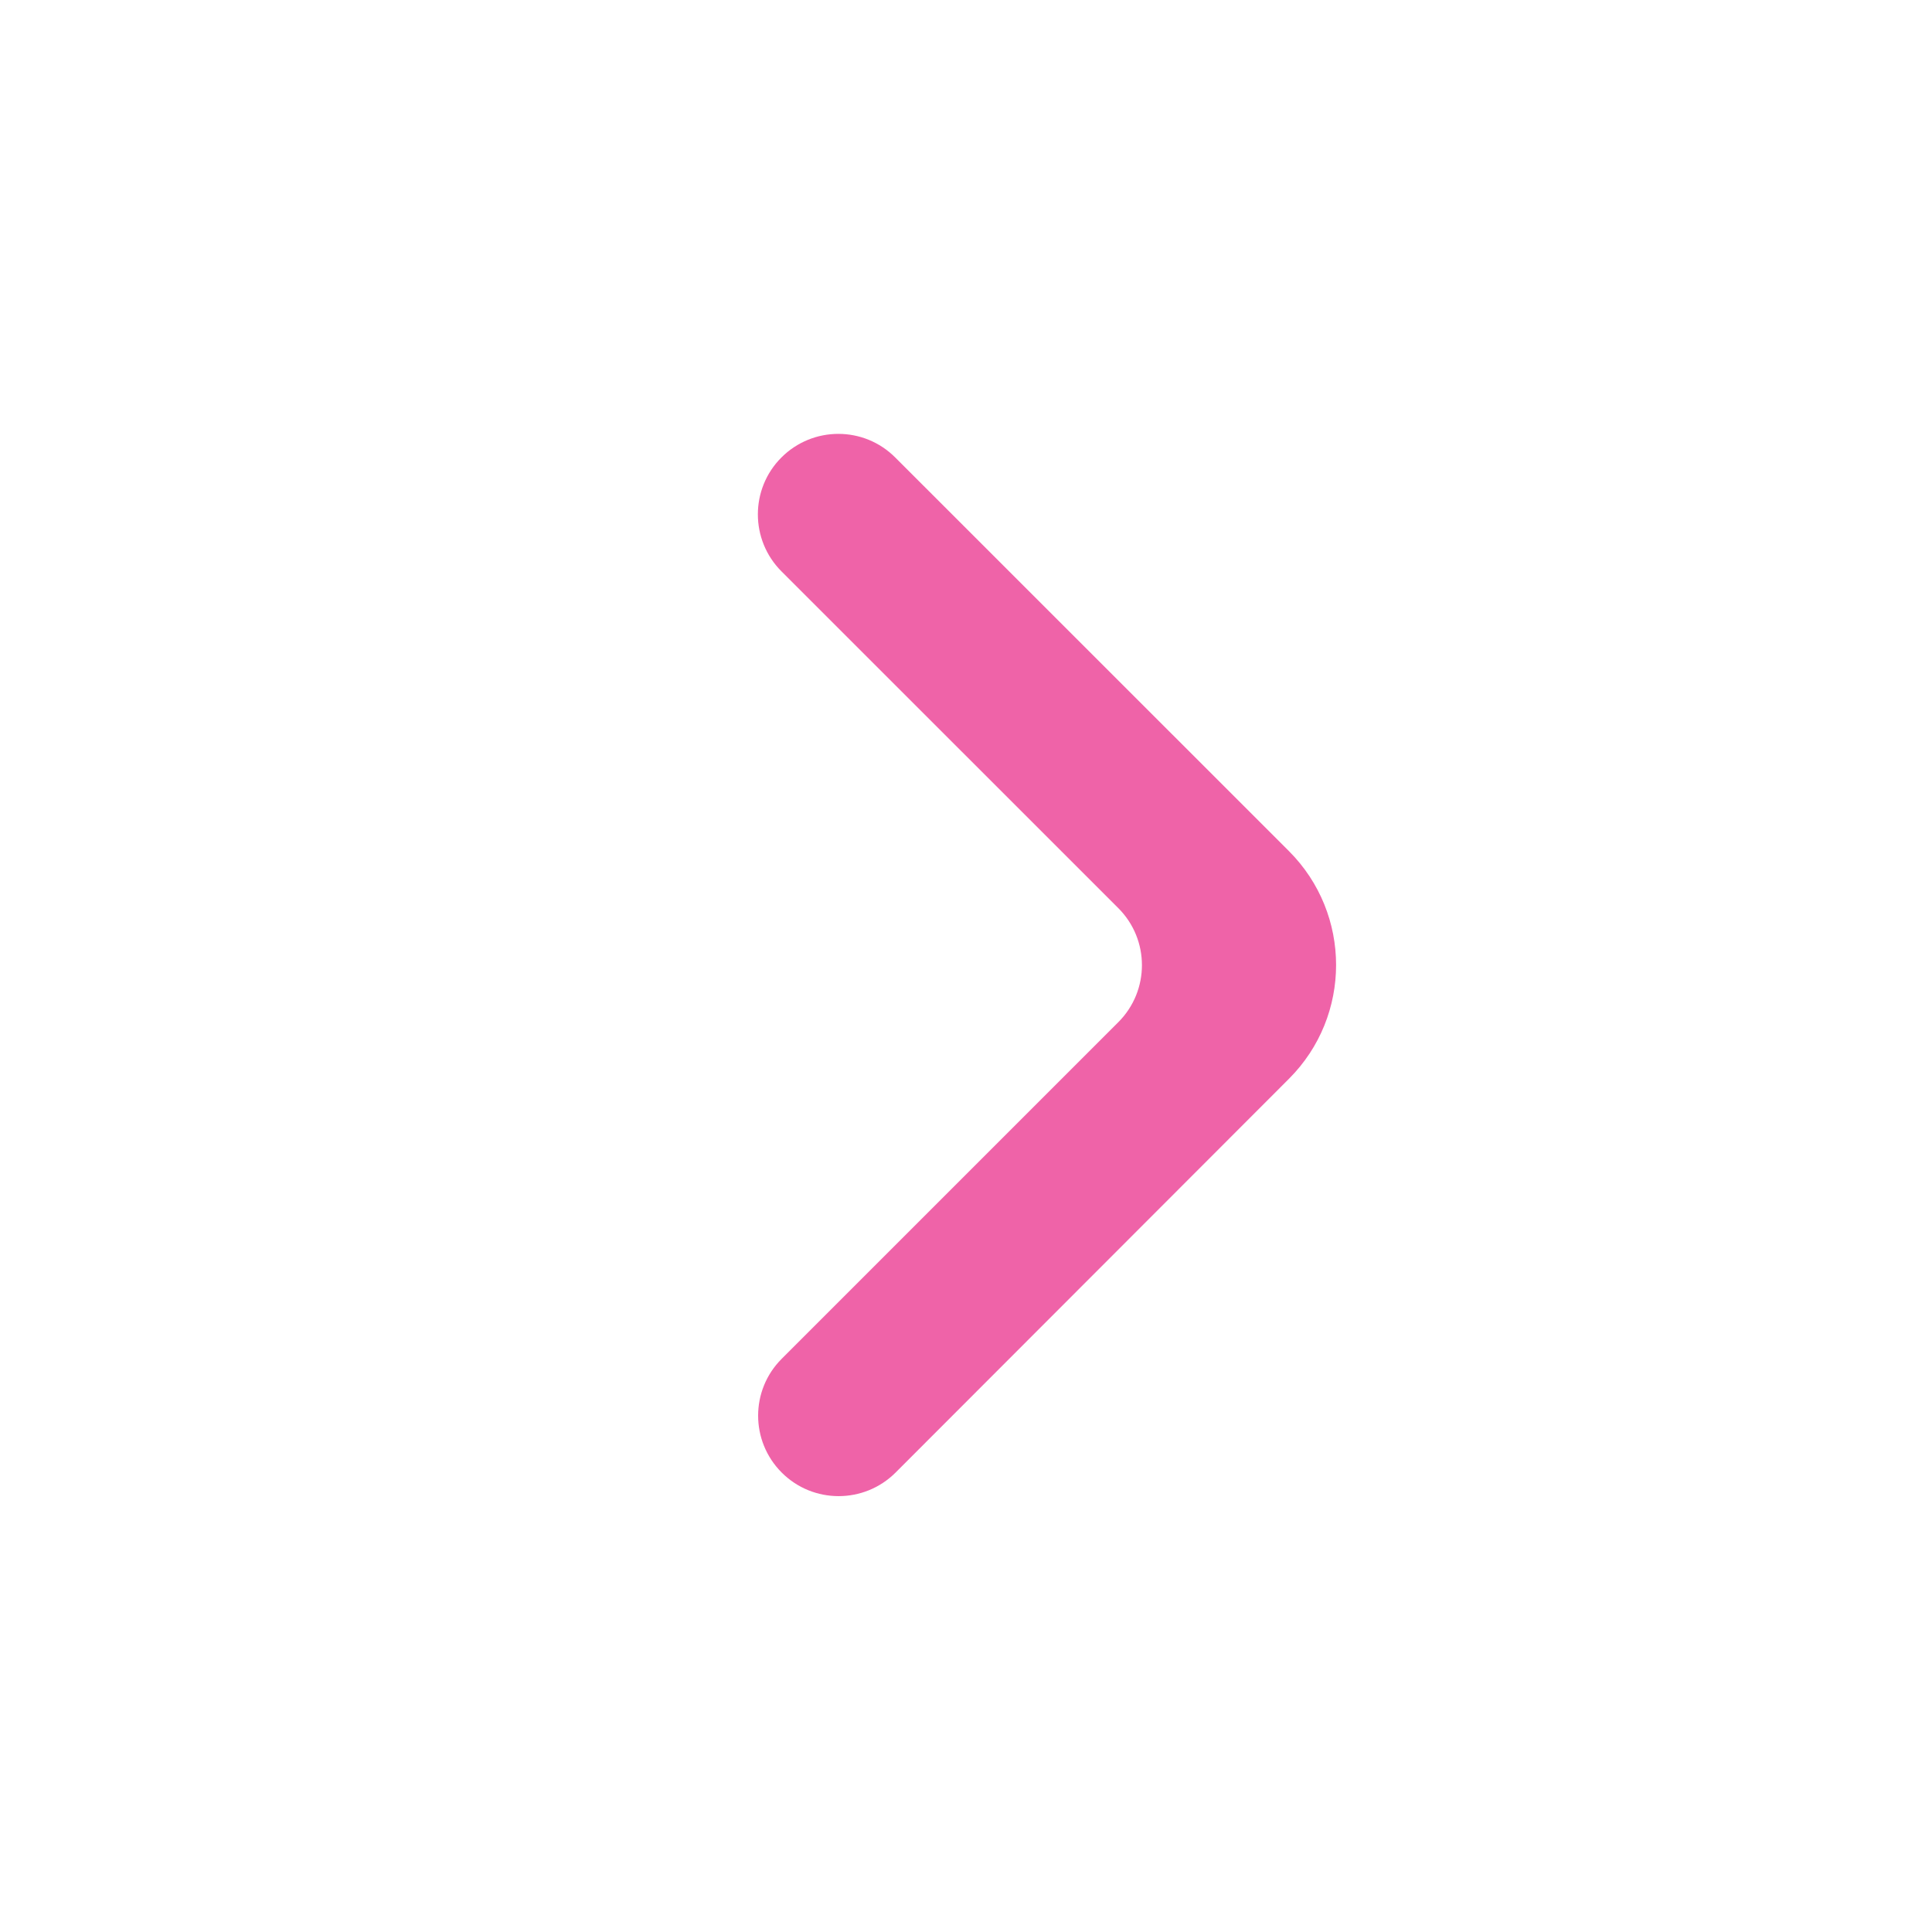
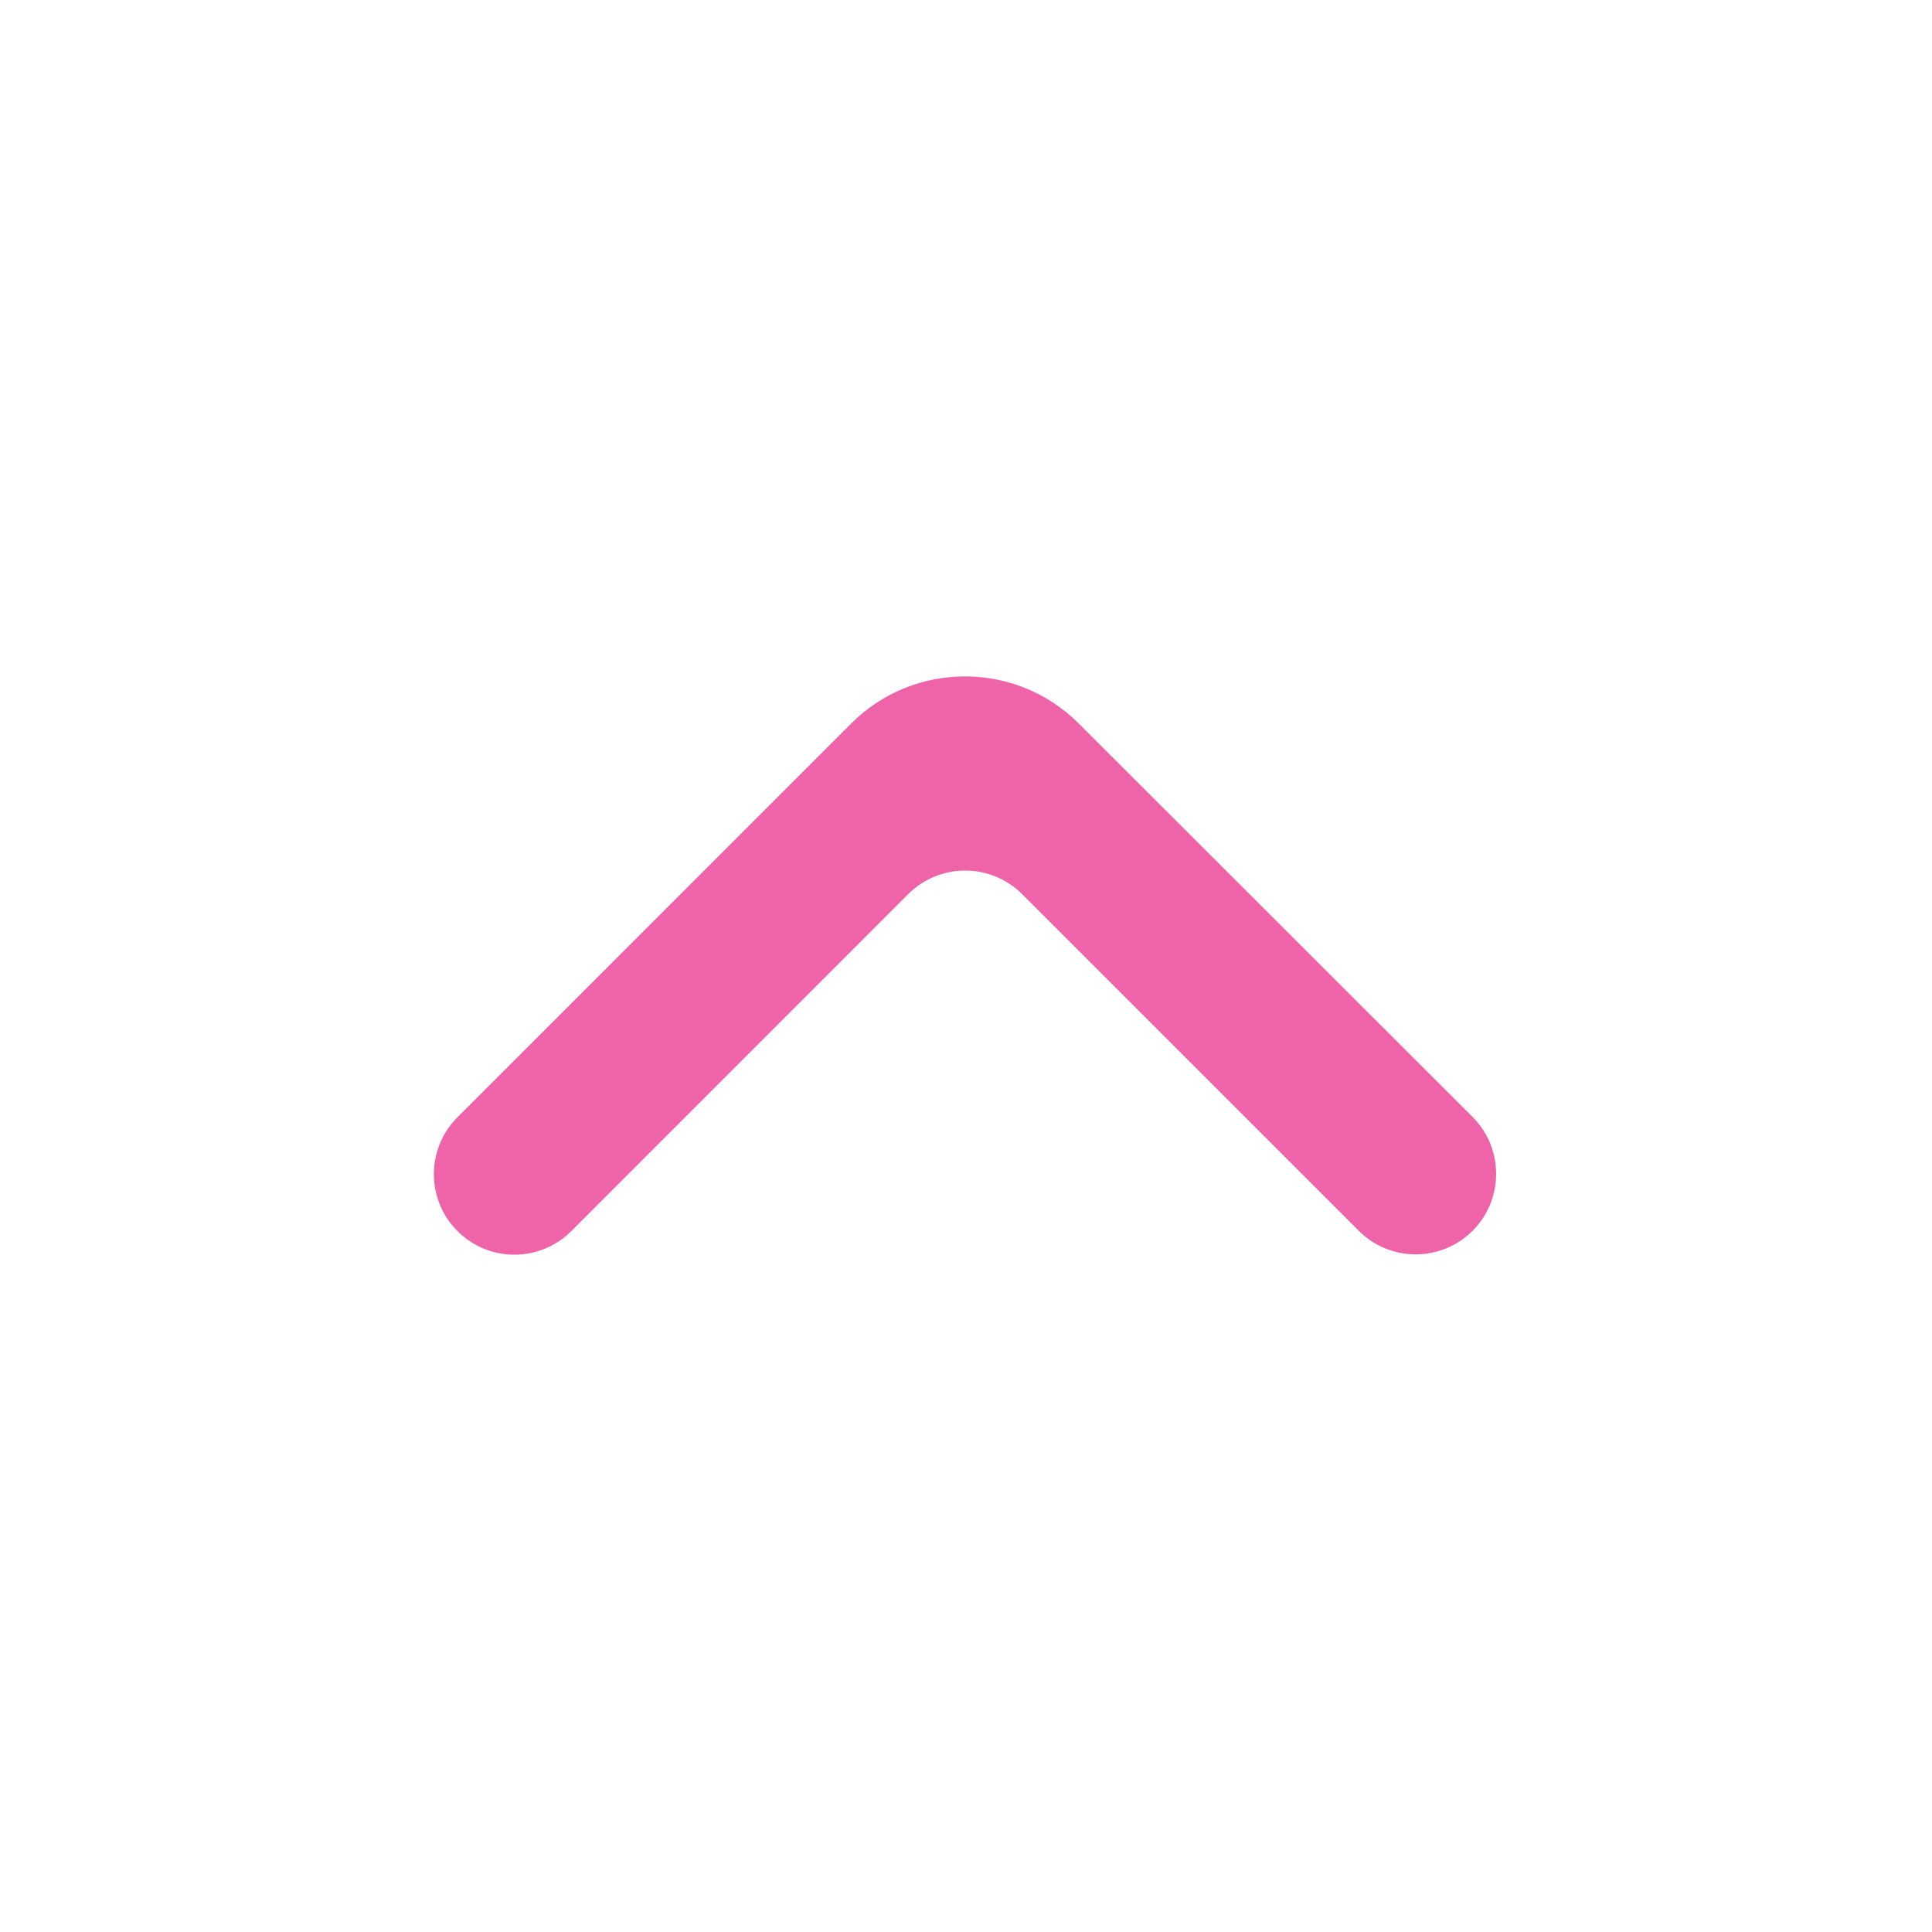
<svg xmlns="http://www.w3.org/2000/svg" width="800px" height="800px" viewBox="0 0 24 24" fill="none">
-   <path d="M9.711 18.293C10.101 18.683 10.734 18.683 11.125 18.293L16.012 13.401C16.793 12.62 16.792 11.354 16.012 10.573L11.121 5.683C10.731 5.292 10.098 5.292 9.707 5.683C9.317 6.073 9.317 6.706 9.707 7.097L13.893 11.282C14.283 11.673 14.283 12.306 13.893 12.697L9.711 16.879C9.32 17.269 9.32 17.902 9.711 18.293Z" fill="#ec4899d9" />
+   <path d="M18.293 15.289C18.683 14.899 18.683 14.266 18.293 13.875L13.401 8.988C12.62 8.207 11.354 8.208 10.573 8.988L5.683 13.879C5.292 14.269 5.292 14.902 5.683 15.293C6.073 15.684 6.706 15.684 7.097 15.293L11.282 11.107C11.673 10.717 12.306 10.717 12.697 11.107L16.879 15.289C17.269 15.68 17.902 15.68 18.293 15.289Z" fill="#ec4899d9" />
</svg>
